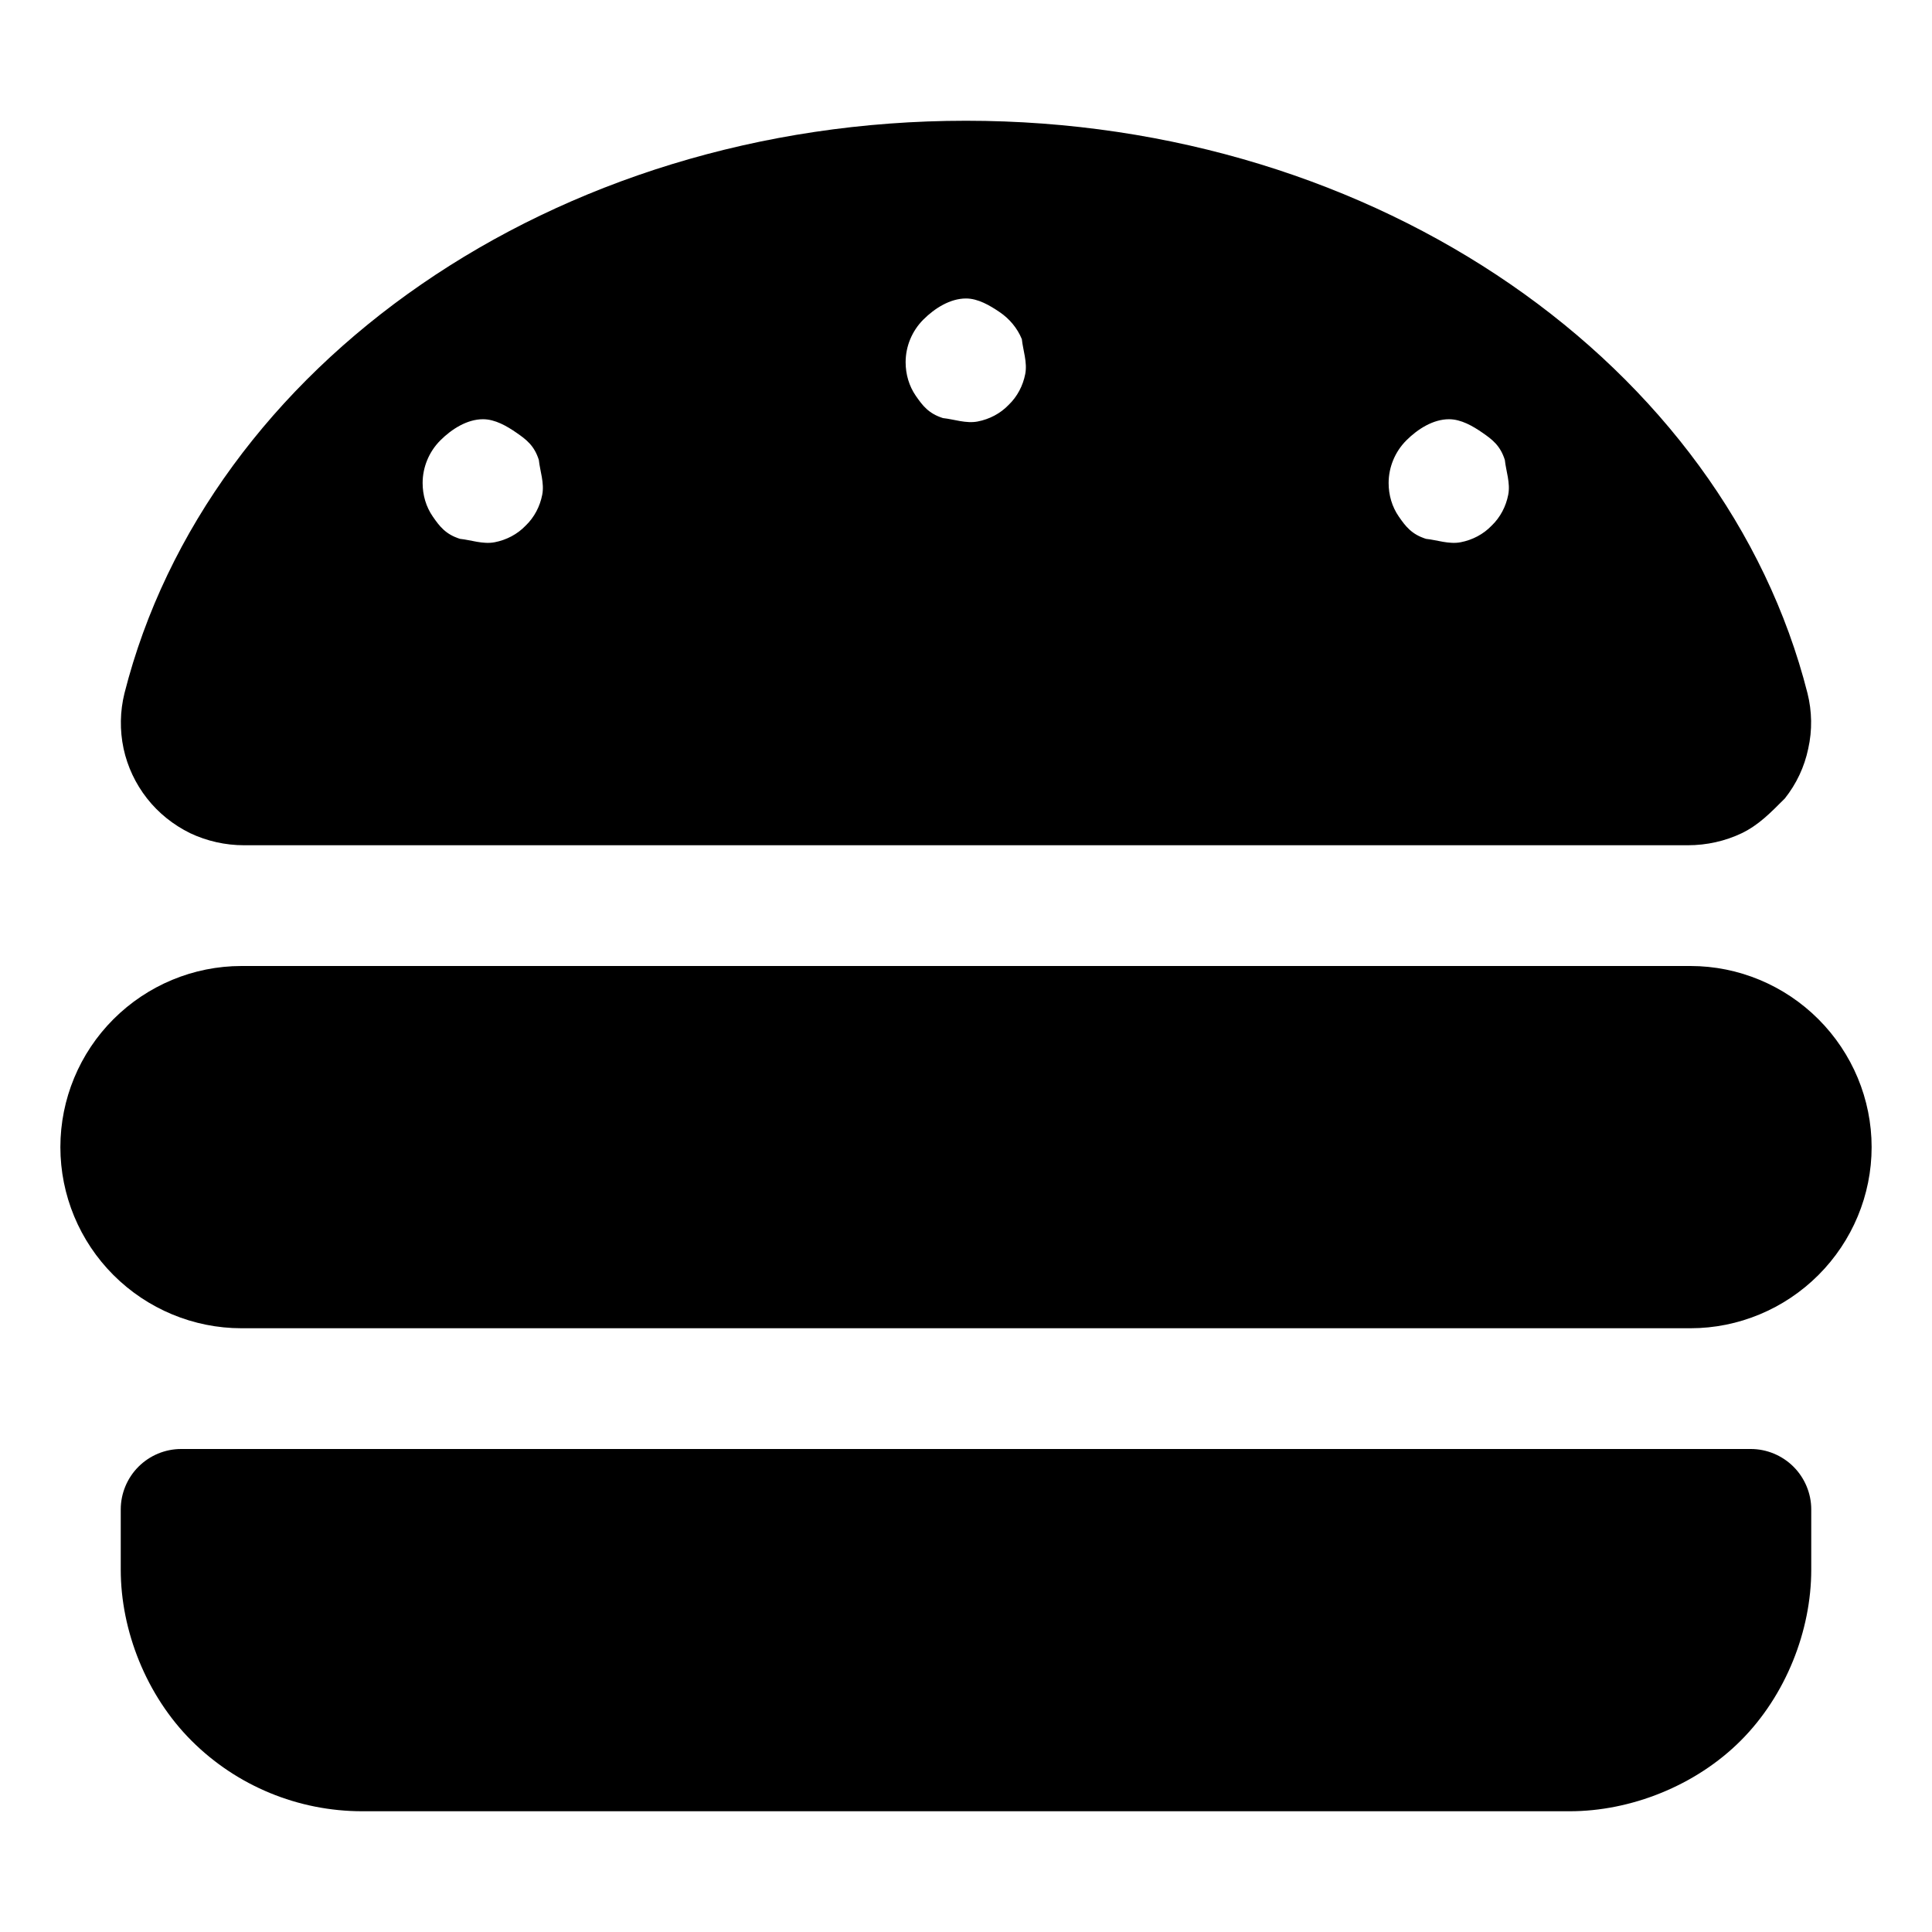
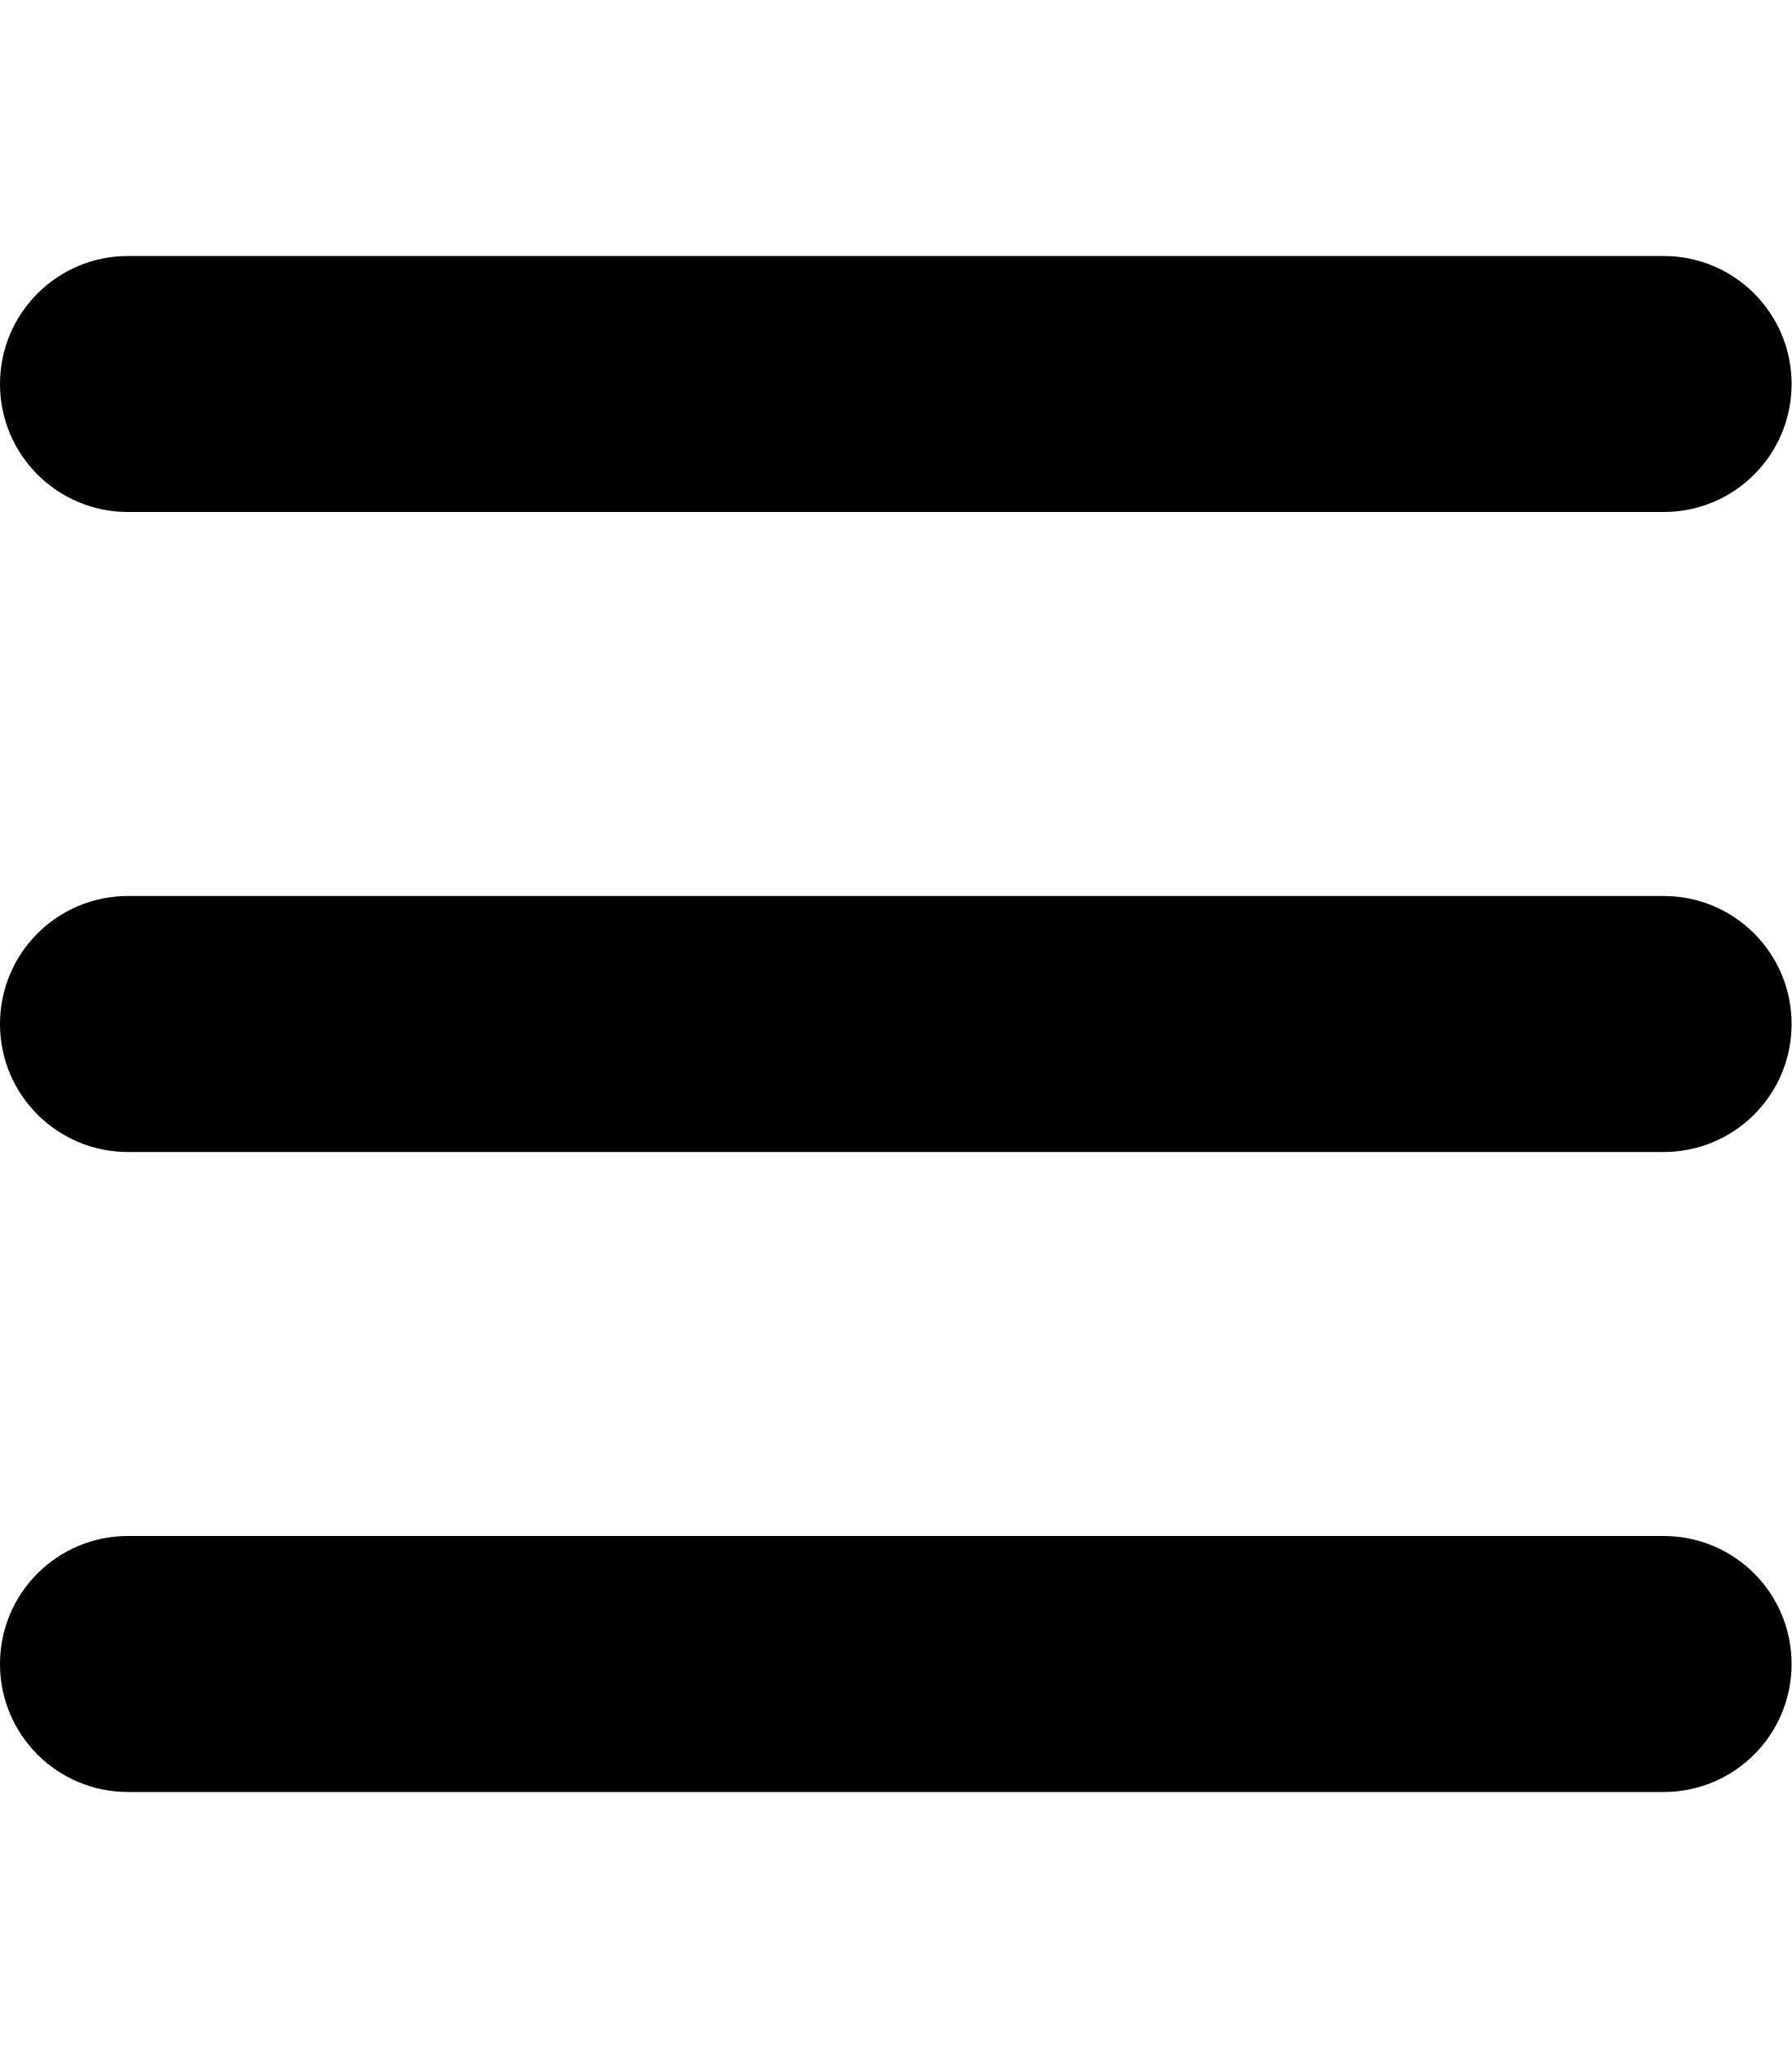
- <svg xmlns="http://www.w3.org/2000/svg" viewBox="0 0 512 512">
-   <path d="M481.9 270.1C490.9 279.1 496 291.3 496 304C496 316.7 490.9 328.9 481.9 337.9C472.9 346.9 460.7 352 448 352H64C51.27 352 39.06 346.9 30.06 337.9C21.06 328.9 16 316.7 16 304C16 291.3 21.06 279.1 30.06 270.1C39.06 261.1 51.27 256 64 256H448C460.7 256 472.9 261.1 481.9 270.1zM475.3 388.7C478.3 391.7 480 395.8 480 400V416C480 432.1 473.3 449.3 461.3 461.3C449.3 473.3 432.1 480 416 480H96C79.03 480 62.75 473.3 50.75 461.3C38.74 449.3 32 432.1 32 416V400C32 395.8 33.69 391.7 36.69 388.7C39.69 385.7 43.76 384 48 384H464C468.2 384 472.3 385.7 475.3 388.7zM50.39 220.8C45.93 218.6 42.03 215.5 38.97 211.6C35.91 207.7 33.79 203.2 32.75 198.4C31.71 193.5 31.8 188.5 32.99 183.7C54.98 97.02 146.5 32 256 32C365.5 32 457 97.02 479 183.7C480.2 188.5 480.3 193.5 479.2 198.4C478.2 203.2 476.1 207.7 473 211.6C469.1 215.5 466.1 218.6 461.6 220.8C457.2 222.9 452.3 224 447.3 224H64.67C59.73 224 54.84 222.9 50.39 220.8zM372.7 116.7C369.7 119.7 368 123.8 368 128C368 131.2 368.9 134.3 370.7 136.9C372.5 139.5 374.1 141.6 377.9 142.8C380.8 143.1 384 144.3 387.1 143.7C390.2 143.1 393.1 141.6 395.3 139.3C397.6 137.1 399.1 134.2 399.7 131.1C400.3 128 399.1 124.8 398.8 121.9C397.6 118.1 395.5 116.5 392.9 114.7C390.3 112.9 387.2 111.1 384 111.1C379.8 111.1 375.7 113.7 372.7 116.7V116.7zM244.7 84.69C241.7 87.69 240 91.76 240 96C240 99.16 240.9 102.3 242.7 104.9C244.5 107.5 246.1 109.6 249.9 110.8C252.8 111.1 256 112.3 259.1 111.7C262.2 111.1 265.1 109.6 267.3 107.3C269.6 105.1 271.1 102.2 271.7 99.12C272.3 96.02 271.1 92.8 270.8 89.88C269.6 86.95 267.5 84.45 264.9 82.7C262.3 80.94 259.2 79.1 256 79.1C251.8 79.1 247.7 81.69 244.7 84.69V84.69zM116.7 116.7C113.7 119.7 112 123.8 112 128C112 131.2 112.9 134.3 114.7 136.9C116.5 139.5 118.1 141.6 121.9 142.8C124.8 143.1 128 144.3 131.1 143.7C134.2 143.1 137.1 141.6 139.3 139.3C141.6 137.1 143.1 134.2 143.7 131.1C144.3 128 143.1 124.8 142.8 121.9C141.6 118.1 139.5 116.5 136.9 114.7C134.3 112.9 131.2 111.1 128 111.1C123.8 111.1 119.7 113.7 116.7 116.7L116.7 116.7z" />
+ <svg xmlns="http://www.w3.org/2000/svg" viewBox="0 0 448 512">
+   <path d="M0 96C0 78.33 14.33 64 32 64H416C433.7 64 448 78.33 448 96C448 113.7 433.7 128 416 128H32C14.33 128 0 113.7 0 96zM0 256C0 238.3 14.33 224 32 224H416C433.7 224 448 238.3 448 256C448 273.7 433.7 288 416 288H32C14.33 288 0 273.7 0 256zM416 448H32C14.33 448 0 433.7 0 416C0 398.3 14.33 384 32 384H416C433.7 384 448 398.3 448 416C448 433.7 433.7 448 416 448z" />
</svg>
